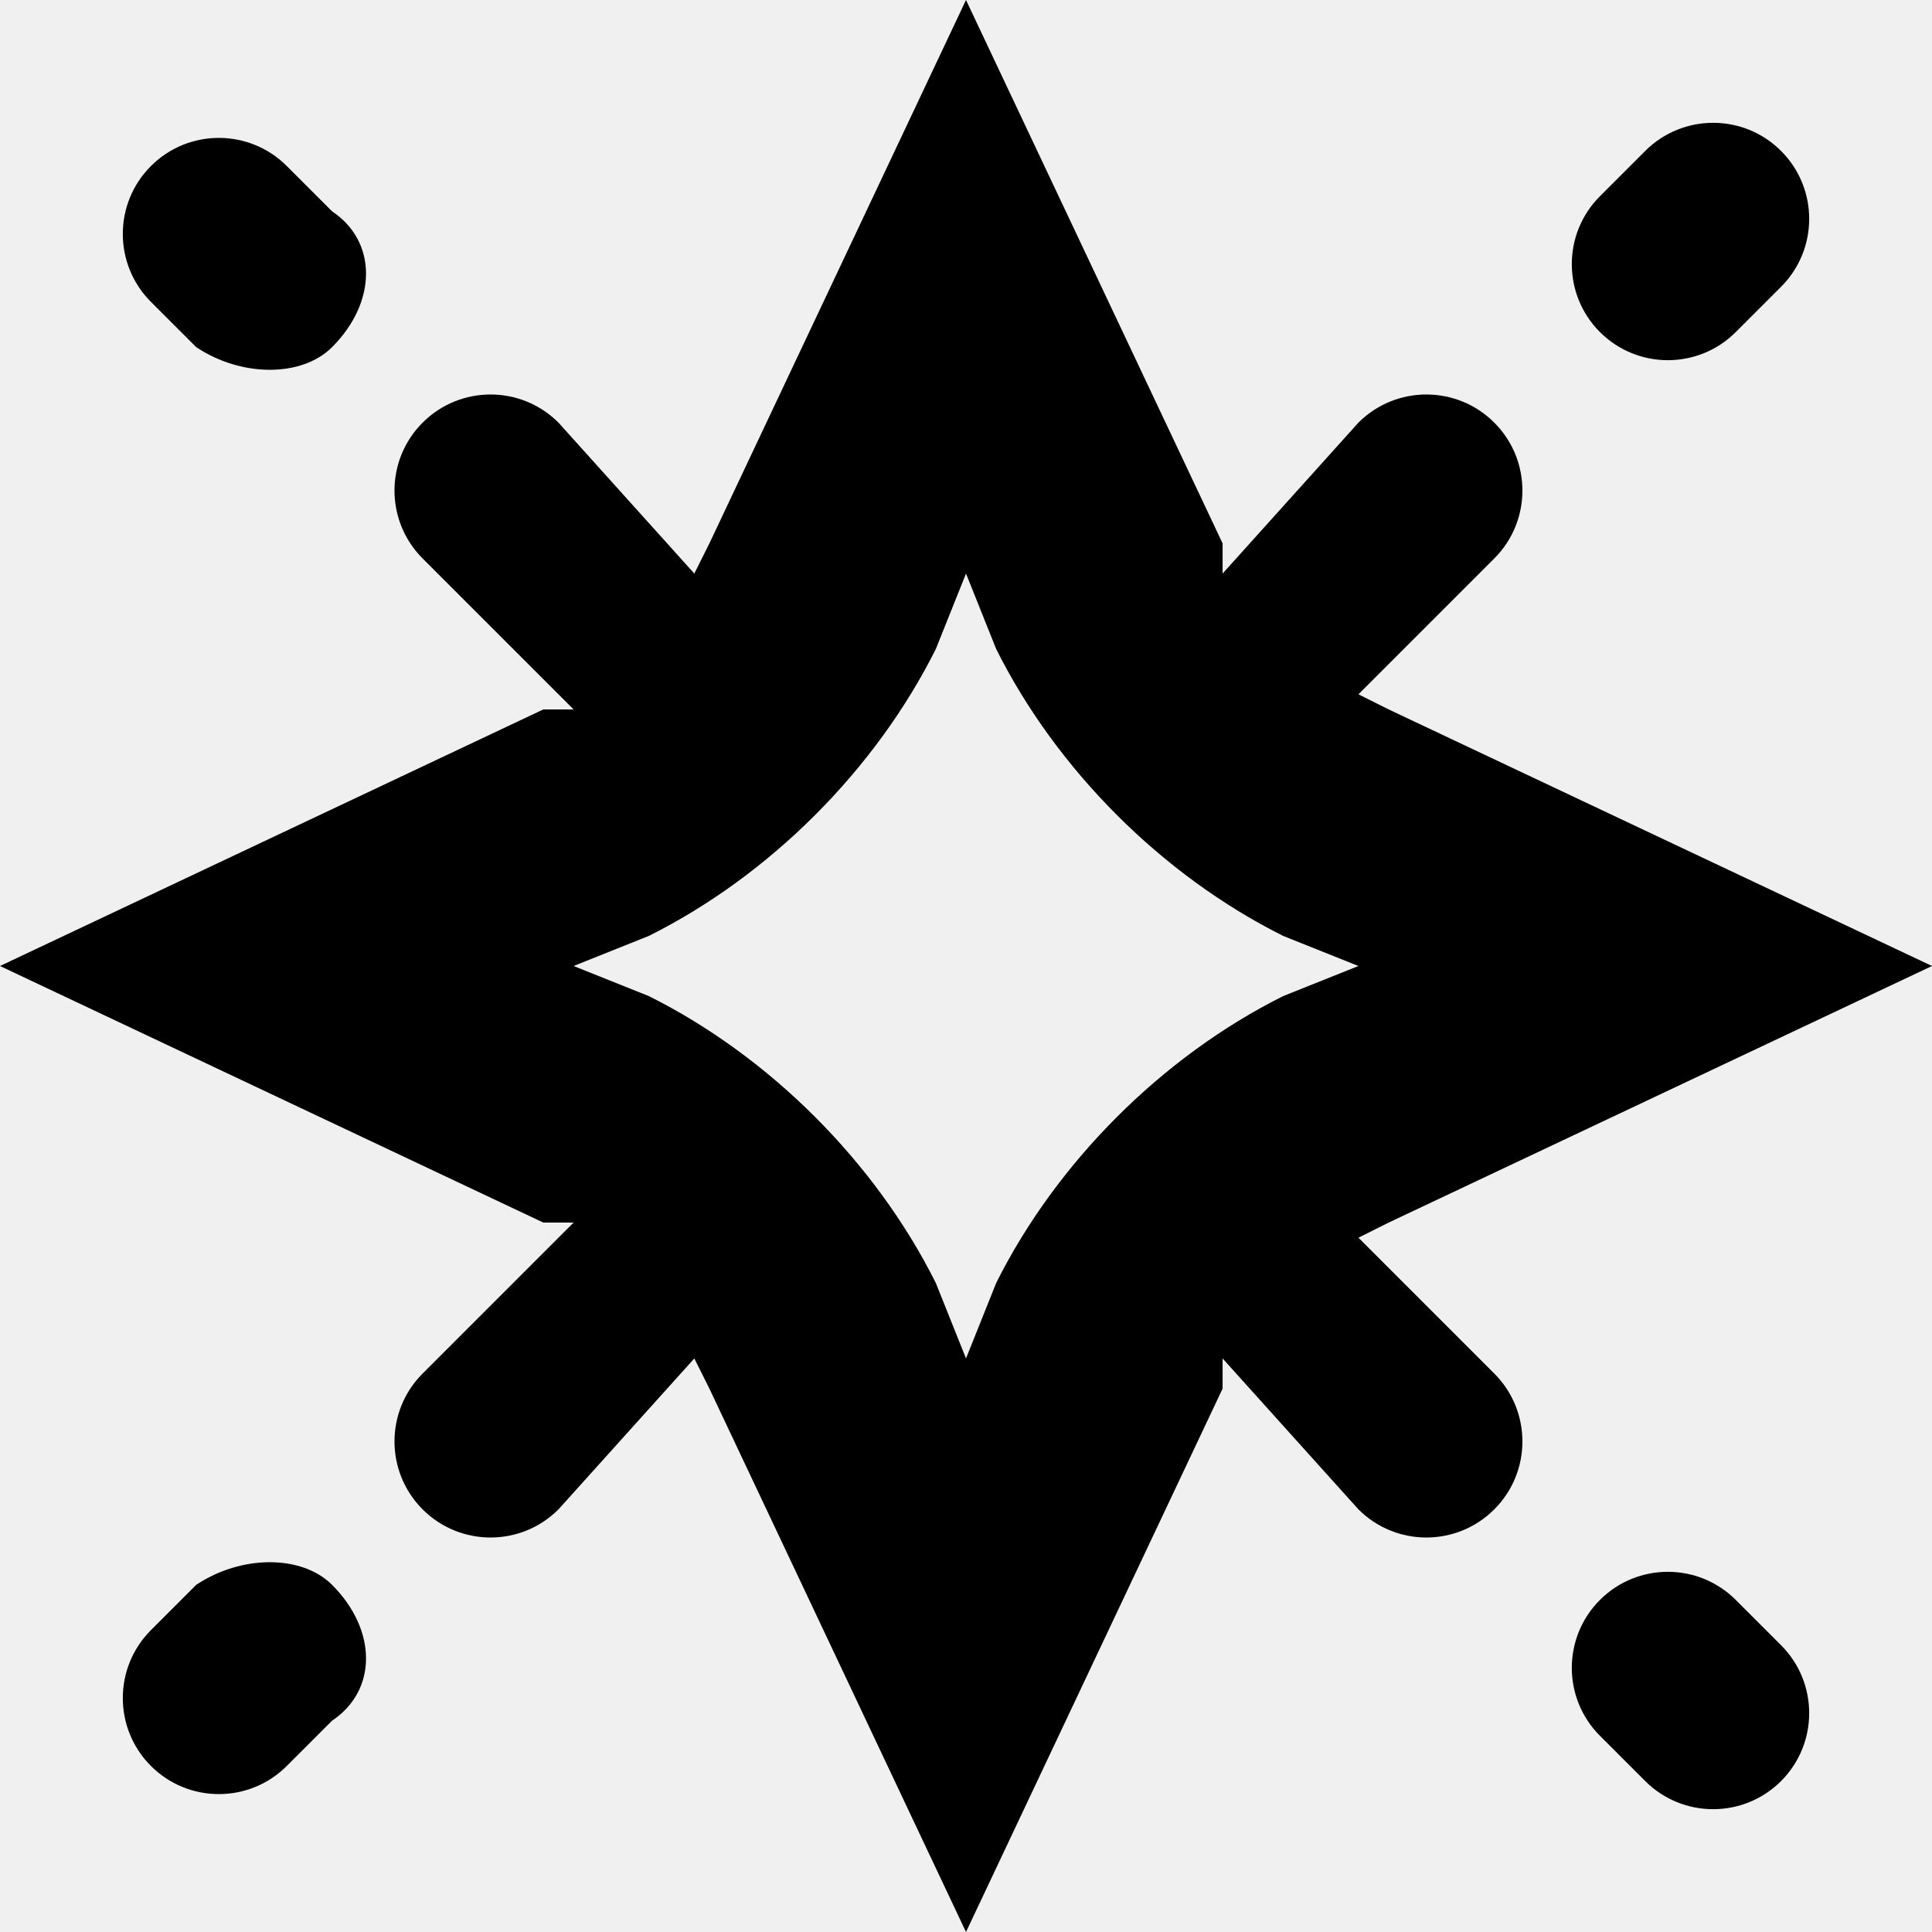
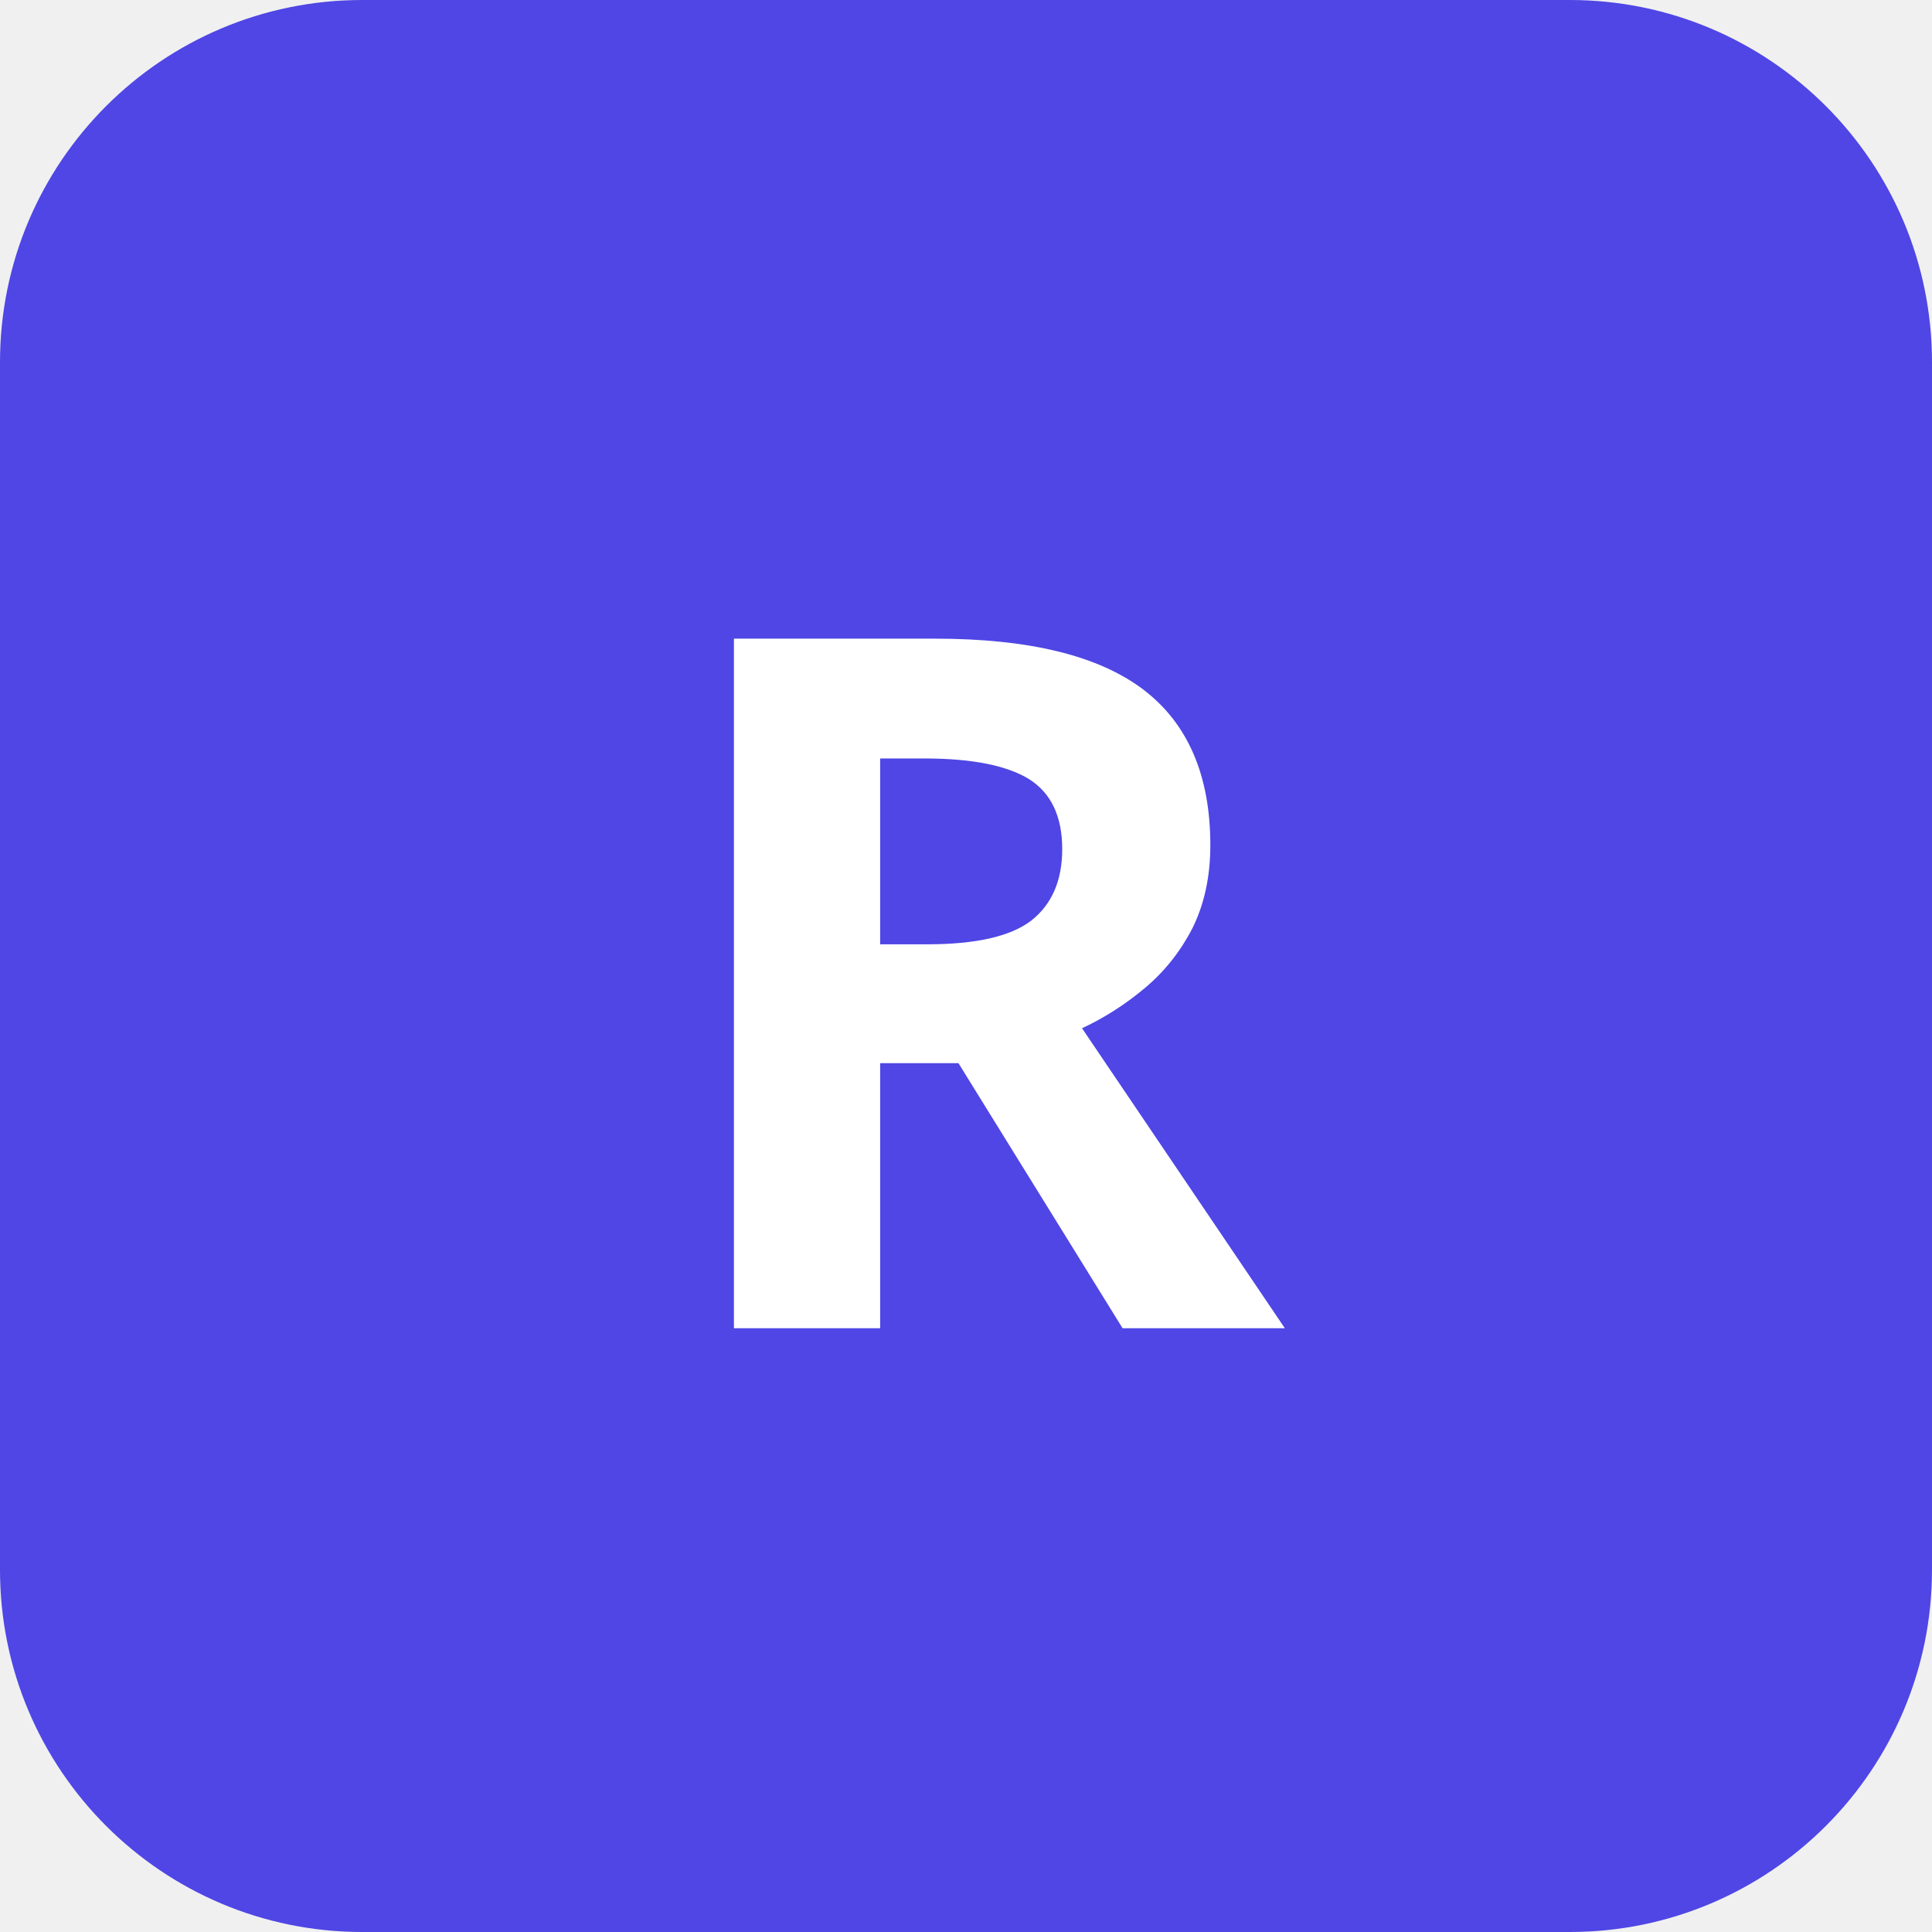
- <svg xmlns="http://www.w3.org/2000/svg" viewBox="0 0 128 128">
-   <path fill-rule="evenodd" d="M81 36 64 0 47 36l-1 2-9-10a6 6 0 0 0-9 9l10 10h-2L0 64l36 17h2L28 91a6 6 0 1 0 9 9l9-10 1 2 17 36 17-36v-2l9 10a6 6 0 1 0 9-9l-9-9 2-1 36-17-36-17-2-1 9-9a6 6 0 1 0-9-9l-9 10v-2Zm-17 2-2 5c-4 8-11 15-19 19l-5 2 5 2c8 4 15 11 19 19l2 5 2-5c4-8 11-15 19-19l5-2-5-2c-8-4-15-11-19-19l-2-5Z" clip-rule="evenodd" />
-   <path d="M118 19a6 6 0 0 0-9-9l-3 3a6 6 0 1 0 9 9l3-3Zm-96 4c-2 2-6 2-9 0l-3-3a6 6 0 1 1 9-9l3 3c3 2 3 6 0 9Zm0 82c-2-2-6-2-9 0l-3 3a6 6 0 1 0 9 9l3-3c3-2 3-6 0-9Zm96 4a6 6 0 0 1-9 9l-3-3a6 6 0 1 1 9-9l3 3Z" />
-   <style>path{fill:#000}@media (prefers-color-scheme:dark){path{fill:#fff}}</style>
+ <svg xmlns="http://www.w3.org/2000/svg" viewBox="0 0 32 32" fill="none">
+   <rect width="32" height="32" rx="6" fill="#4f46e5" />
+   <text x="16" y="22" text-anchor="middle" font-family="system-ui,sans-serif" font-size="16" font-weight="700" fill="white">R</text>
</svg>
